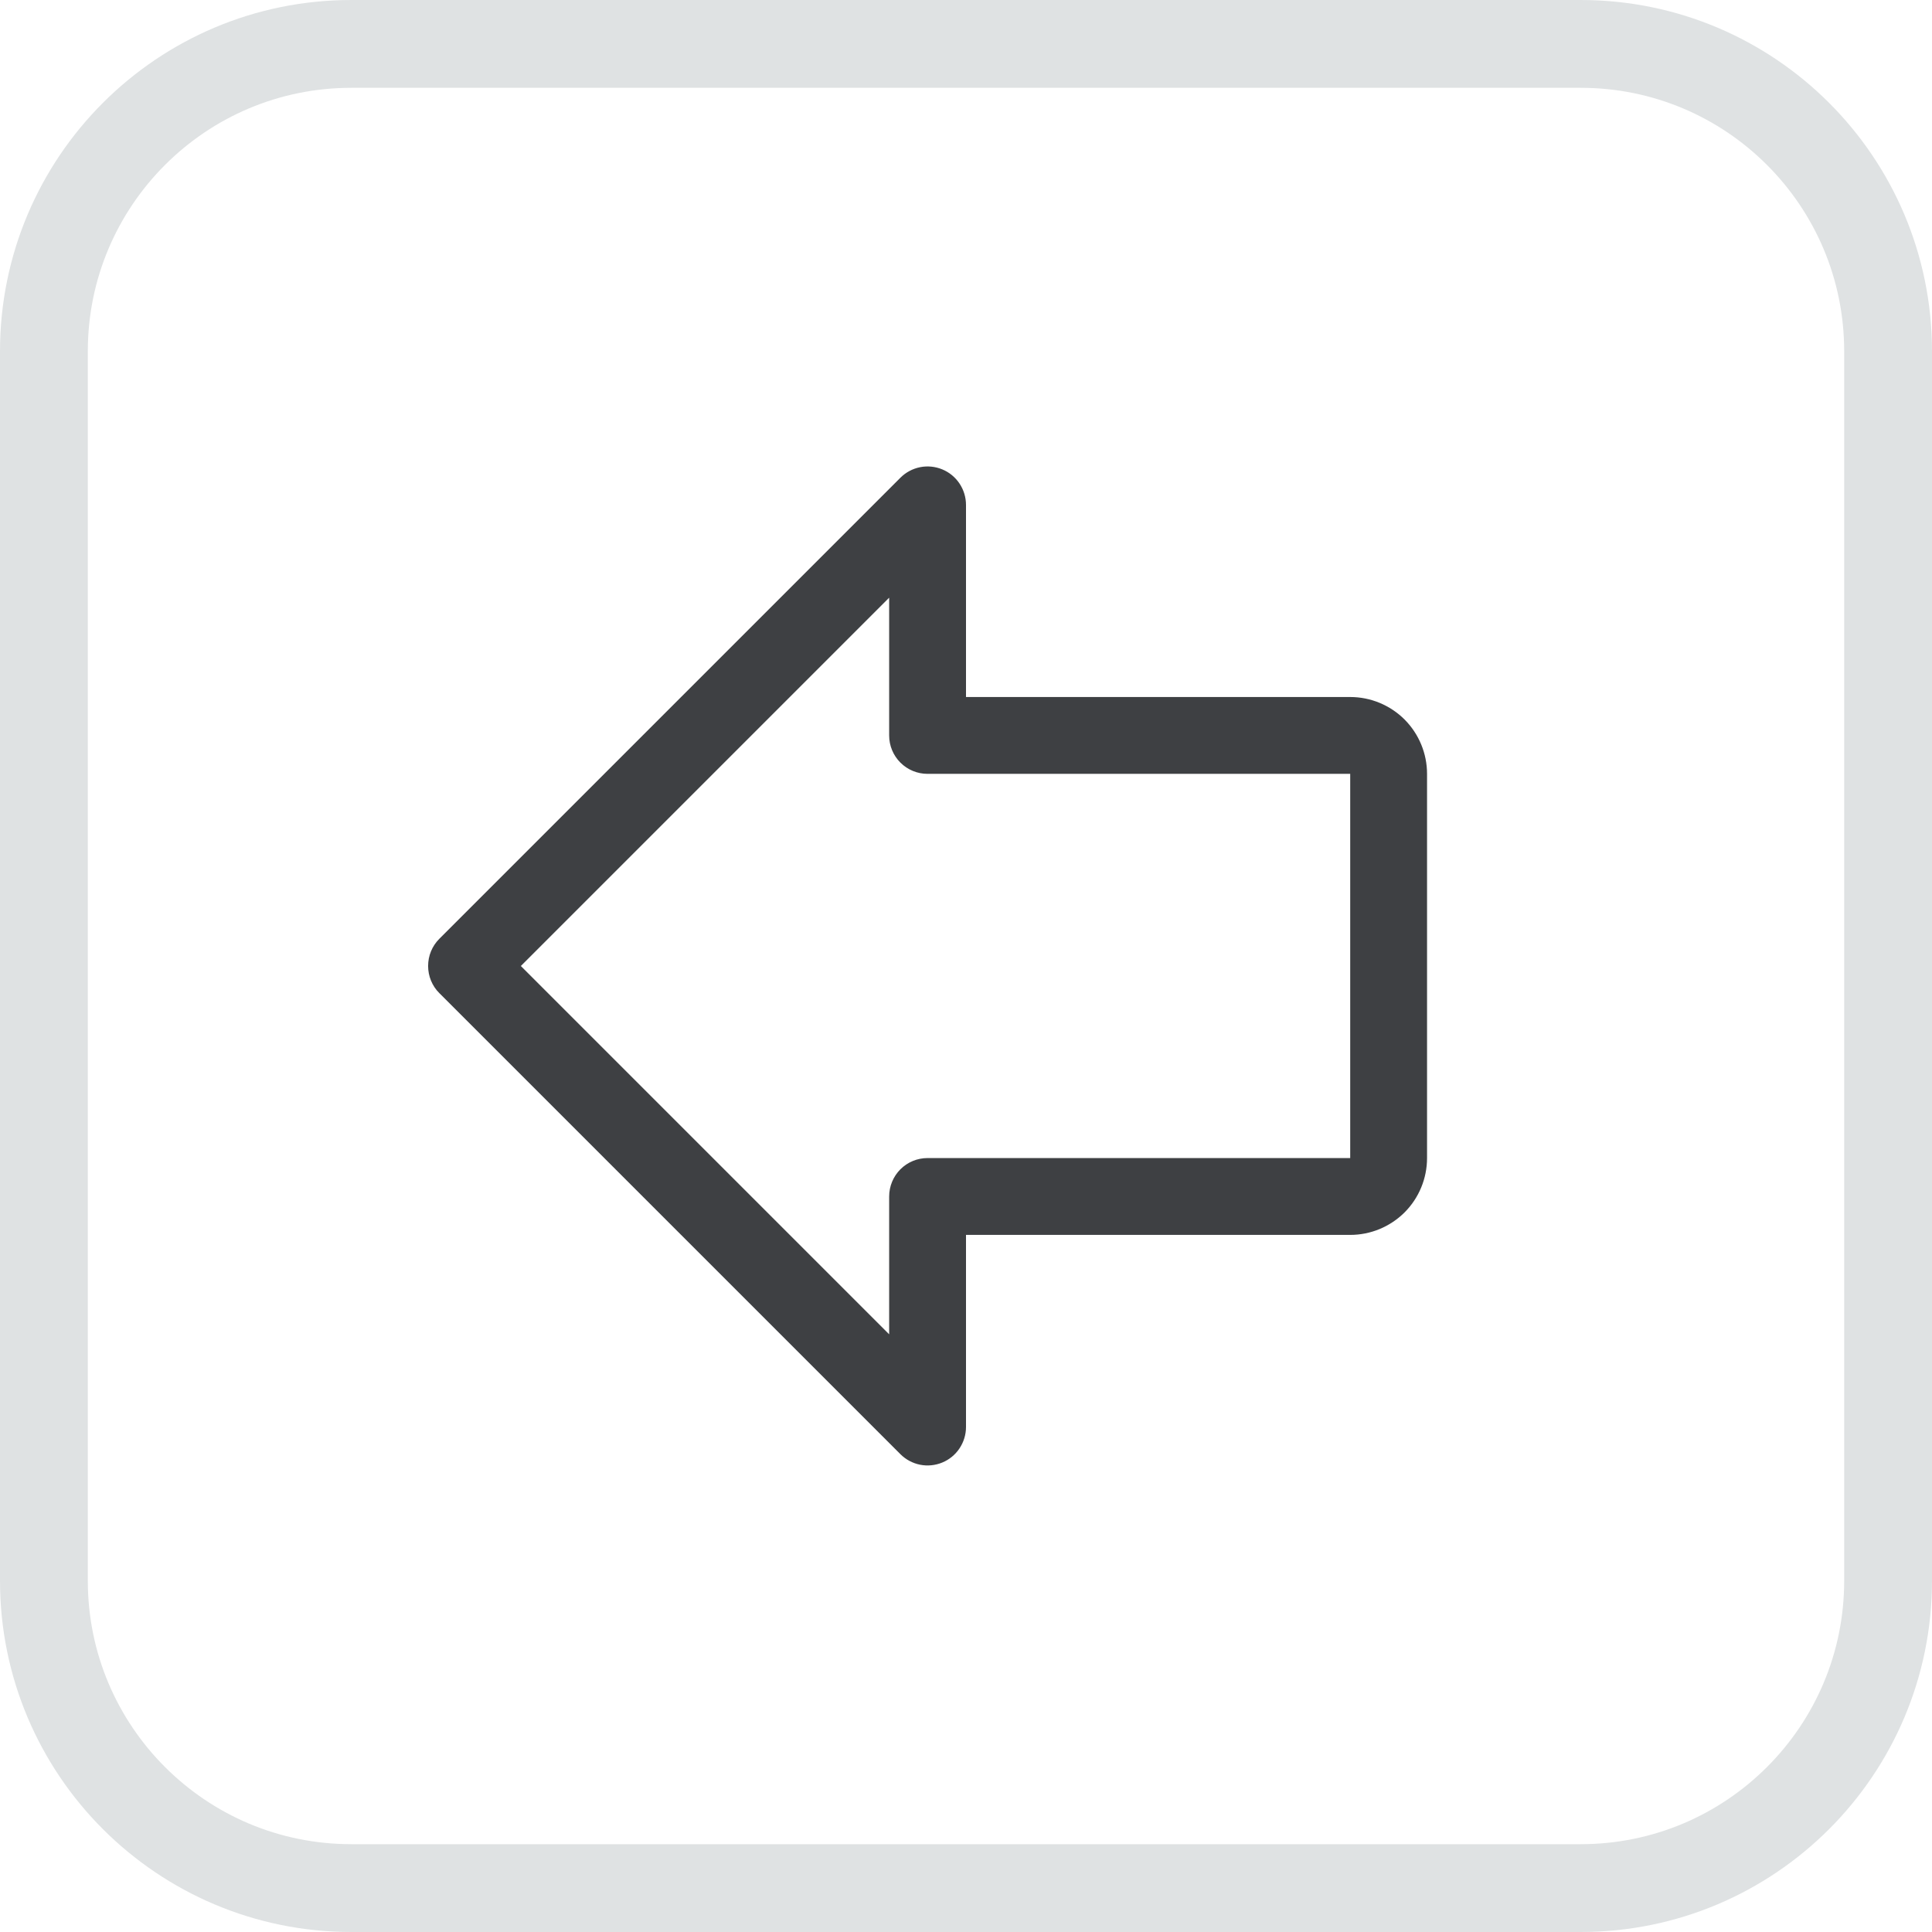
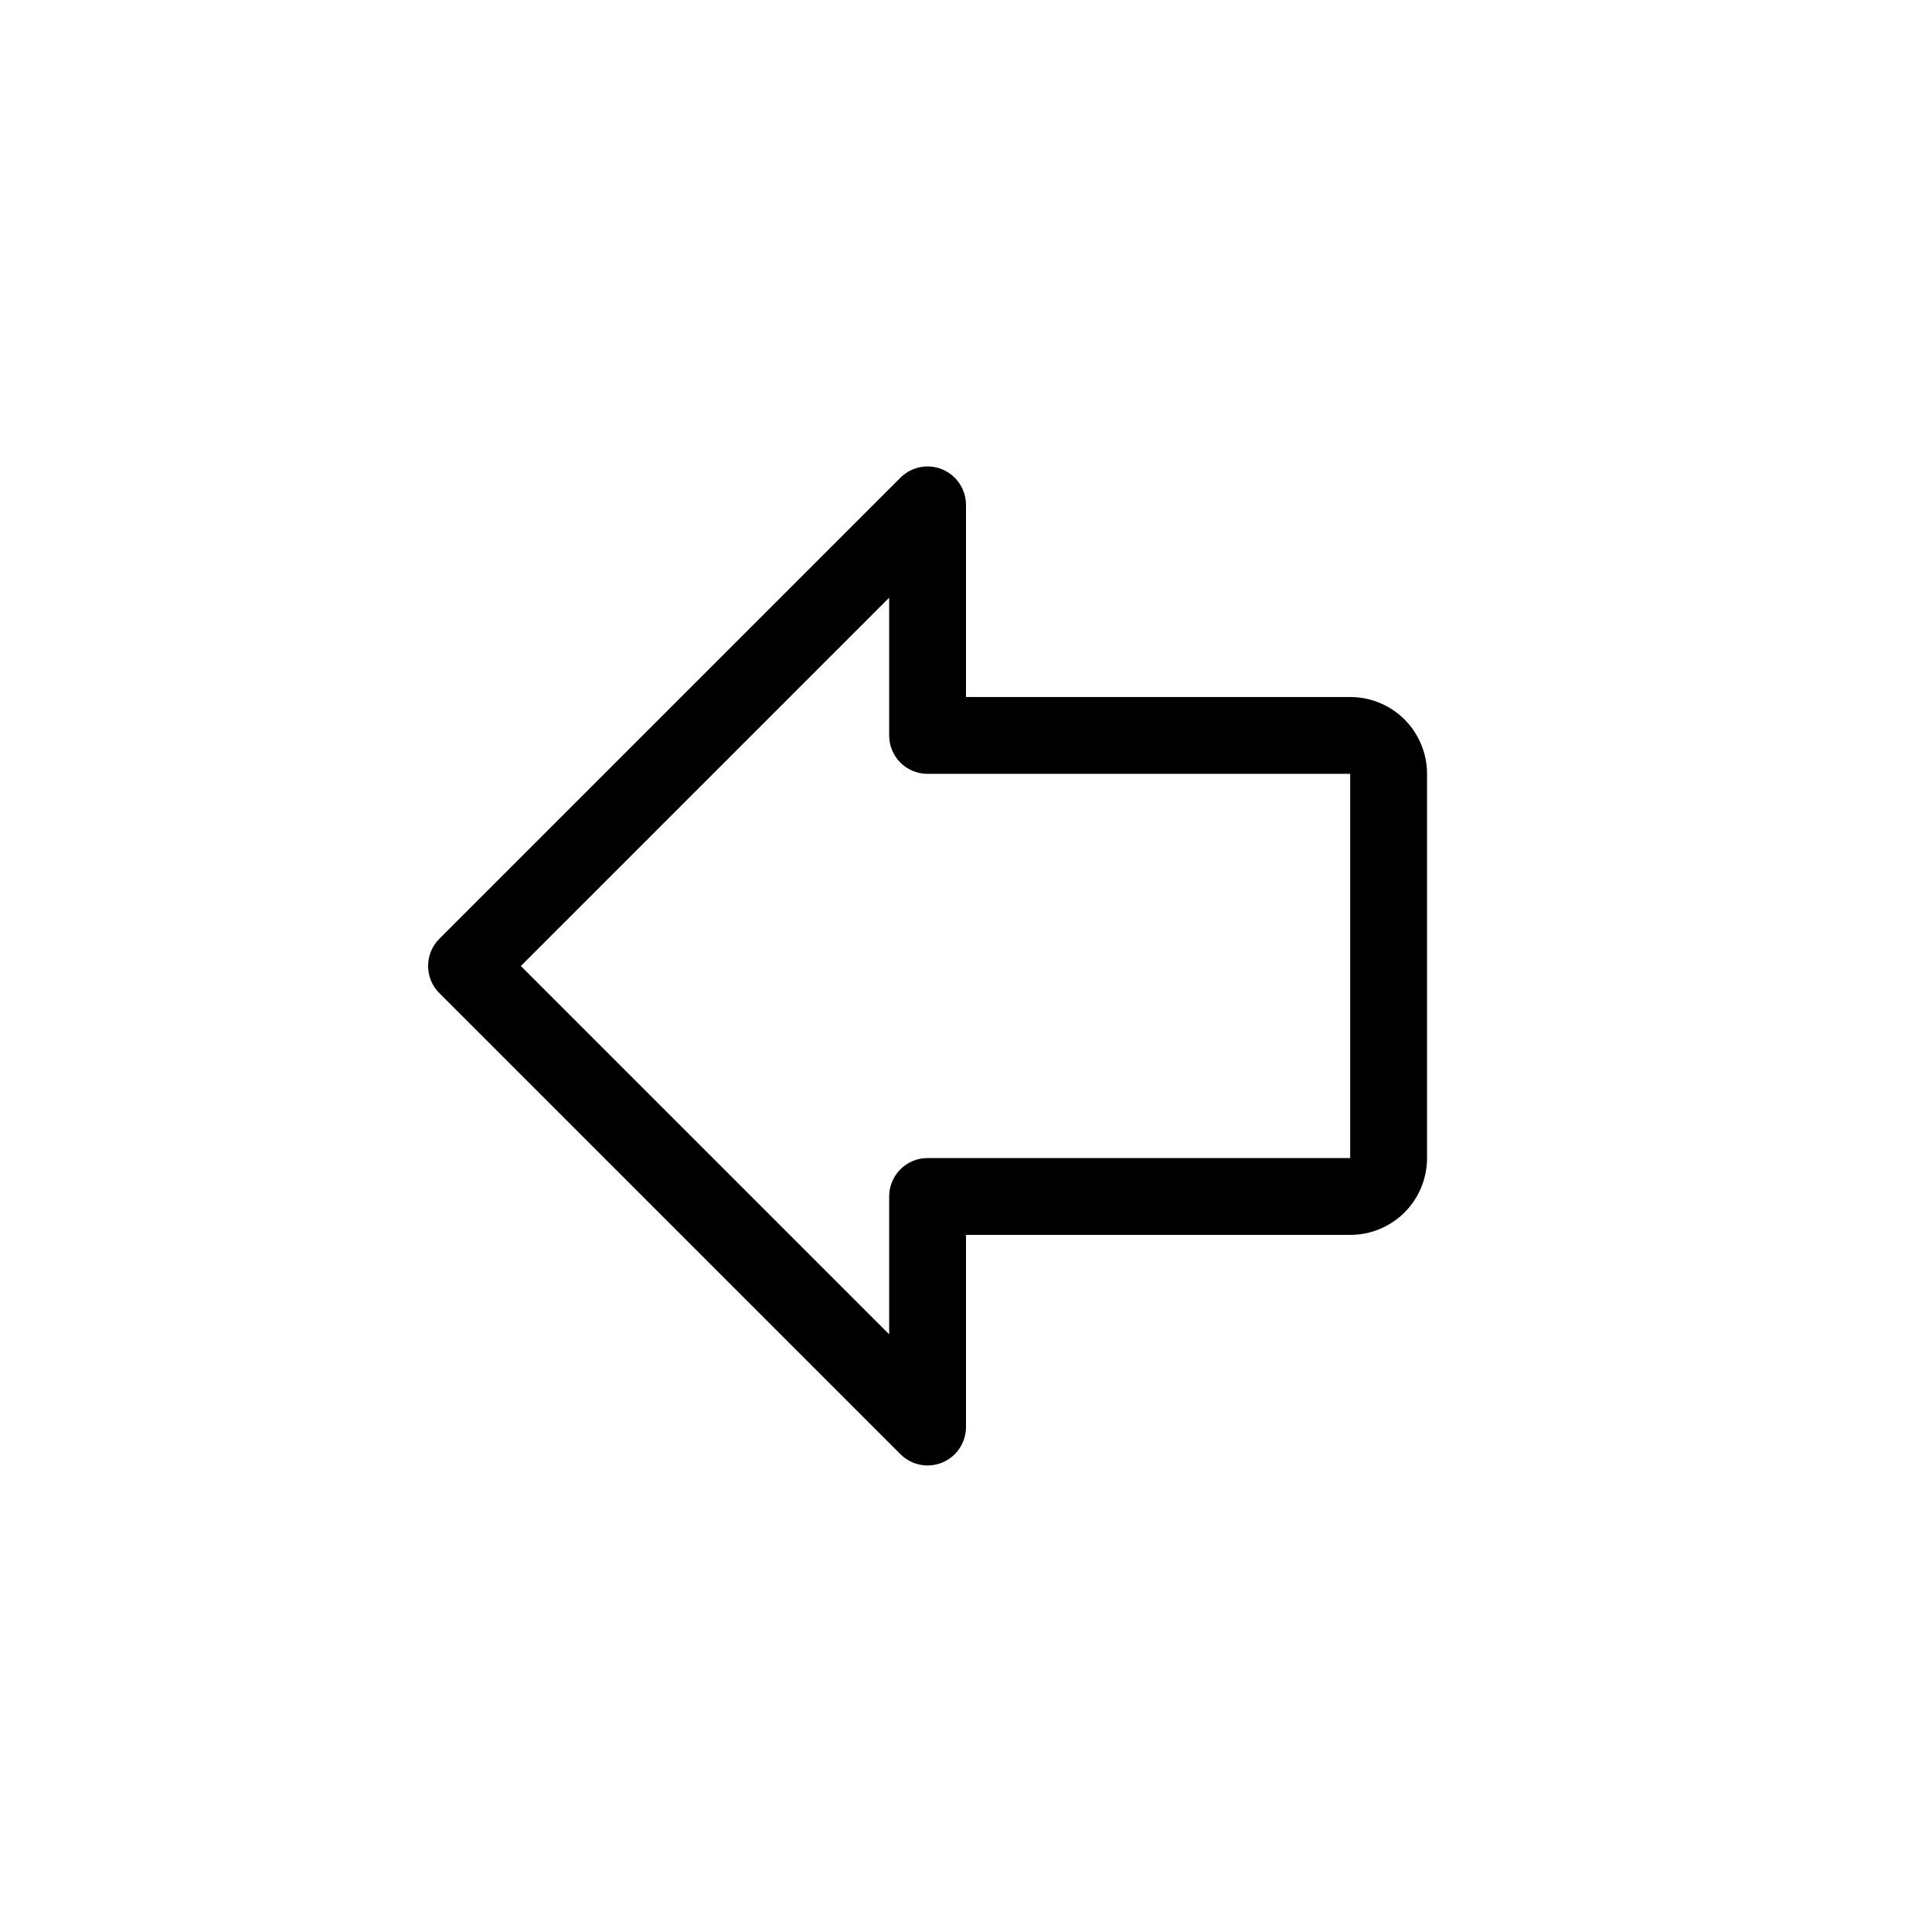
- <svg xmlns="http://www.w3.org/2000/svg" width="22" height="22" viewBox="0 0 22 22" fill="none">
-   <rect x="0.5" y="0.5" width="21" height="21" rx="3.5" stroke="#DFE2E3" />
-   <path d="M10.253 5.44L5.003 10.69C4.962 10.731 4.93 10.779 4.908 10.832C4.886 10.885 4.875 10.942 4.875 11C4.875 11.057 4.886 11.114 4.908 11.167C4.93 11.22 4.962 11.269 5.003 11.309L10.253 16.559C10.314 16.62 10.392 16.662 10.477 16.679C10.562 16.696 10.65 16.687 10.73 16.654C10.81 16.621 10.878 16.565 10.926 16.493C10.974 16.421 11 16.336 11 16.25V14.062H15.375C15.607 14.062 15.829 13.97 15.994 13.806C16.158 13.642 16.25 13.419 16.25 13.187V8.812C16.25 8.58 16.158 8.358 15.994 8.193C15.829 8.029 15.607 7.937 15.375 7.937H11V5.75C11 5.663 10.974 5.578 10.926 5.506C10.878 5.434 10.81 5.378 10.73 5.345C10.65 5.312 10.562 5.303 10.477 5.32C10.392 5.337 10.314 5.379 10.253 5.44ZM10.125 8.375C10.125 8.491 10.171 8.602 10.253 8.684C10.335 8.766 10.446 8.812 10.562 8.812H15.375V13.187H10.562C10.446 13.187 10.335 13.233 10.253 13.315C10.171 13.397 10.125 13.509 10.125 13.625V15.194L5.931 11L10.125 6.806V8.375Z" fill="#3E4043" />
+ <svg xmlns="http://www.w3.org/2000/svg" width="22" height="22" viewBox="0 0 22 22" fill="inherit">
+   <path d="M10.253 5.44L5.003 10.69C4.962 10.731 4.93 10.779 4.908 10.832C4.886 10.885 4.875 10.942 4.875 11C4.875 11.057 4.886 11.114 4.908 11.167C4.93 11.22 4.962 11.269 5.003 11.309L10.253 16.559C10.314 16.62 10.392 16.662 10.477 16.679C10.562 16.696 10.65 16.687 10.73 16.654C10.81 16.621 10.878 16.565 10.926 16.493C10.974 16.421 11 16.336 11 16.25V14.062H15.375C15.607 14.062 15.829 13.97 15.994 13.806C16.158 13.642 16.25 13.419 16.25 13.187V8.812C16.25 8.58 16.158 8.358 15.994 8.193C15.829 8.029 15.607 7.937 15.375 7.937H11V5.75C11 5.663 10.974 5.578 10.926 5.506C10.878 5.434 10.81 5.378 10.73 5.345C10.65 5.312 10.562 5.303 10.477 5.32C10.392 5.337 10.314 5.379 10.253 5.44ZM10.125 8.375C10.125 8.491 10.171 8.602 10.253 8.684C10.335 8.766 10.446 8.812 10.562 8.812H15.375V13.187H10.562C10.446 13.187 10.335 13.233 10.253 13.315C10.171 13.397 10.125 13.509 10.125 13.625V15.194L5.931 11L10.125 6.806V8.375Z" />
</svg>
